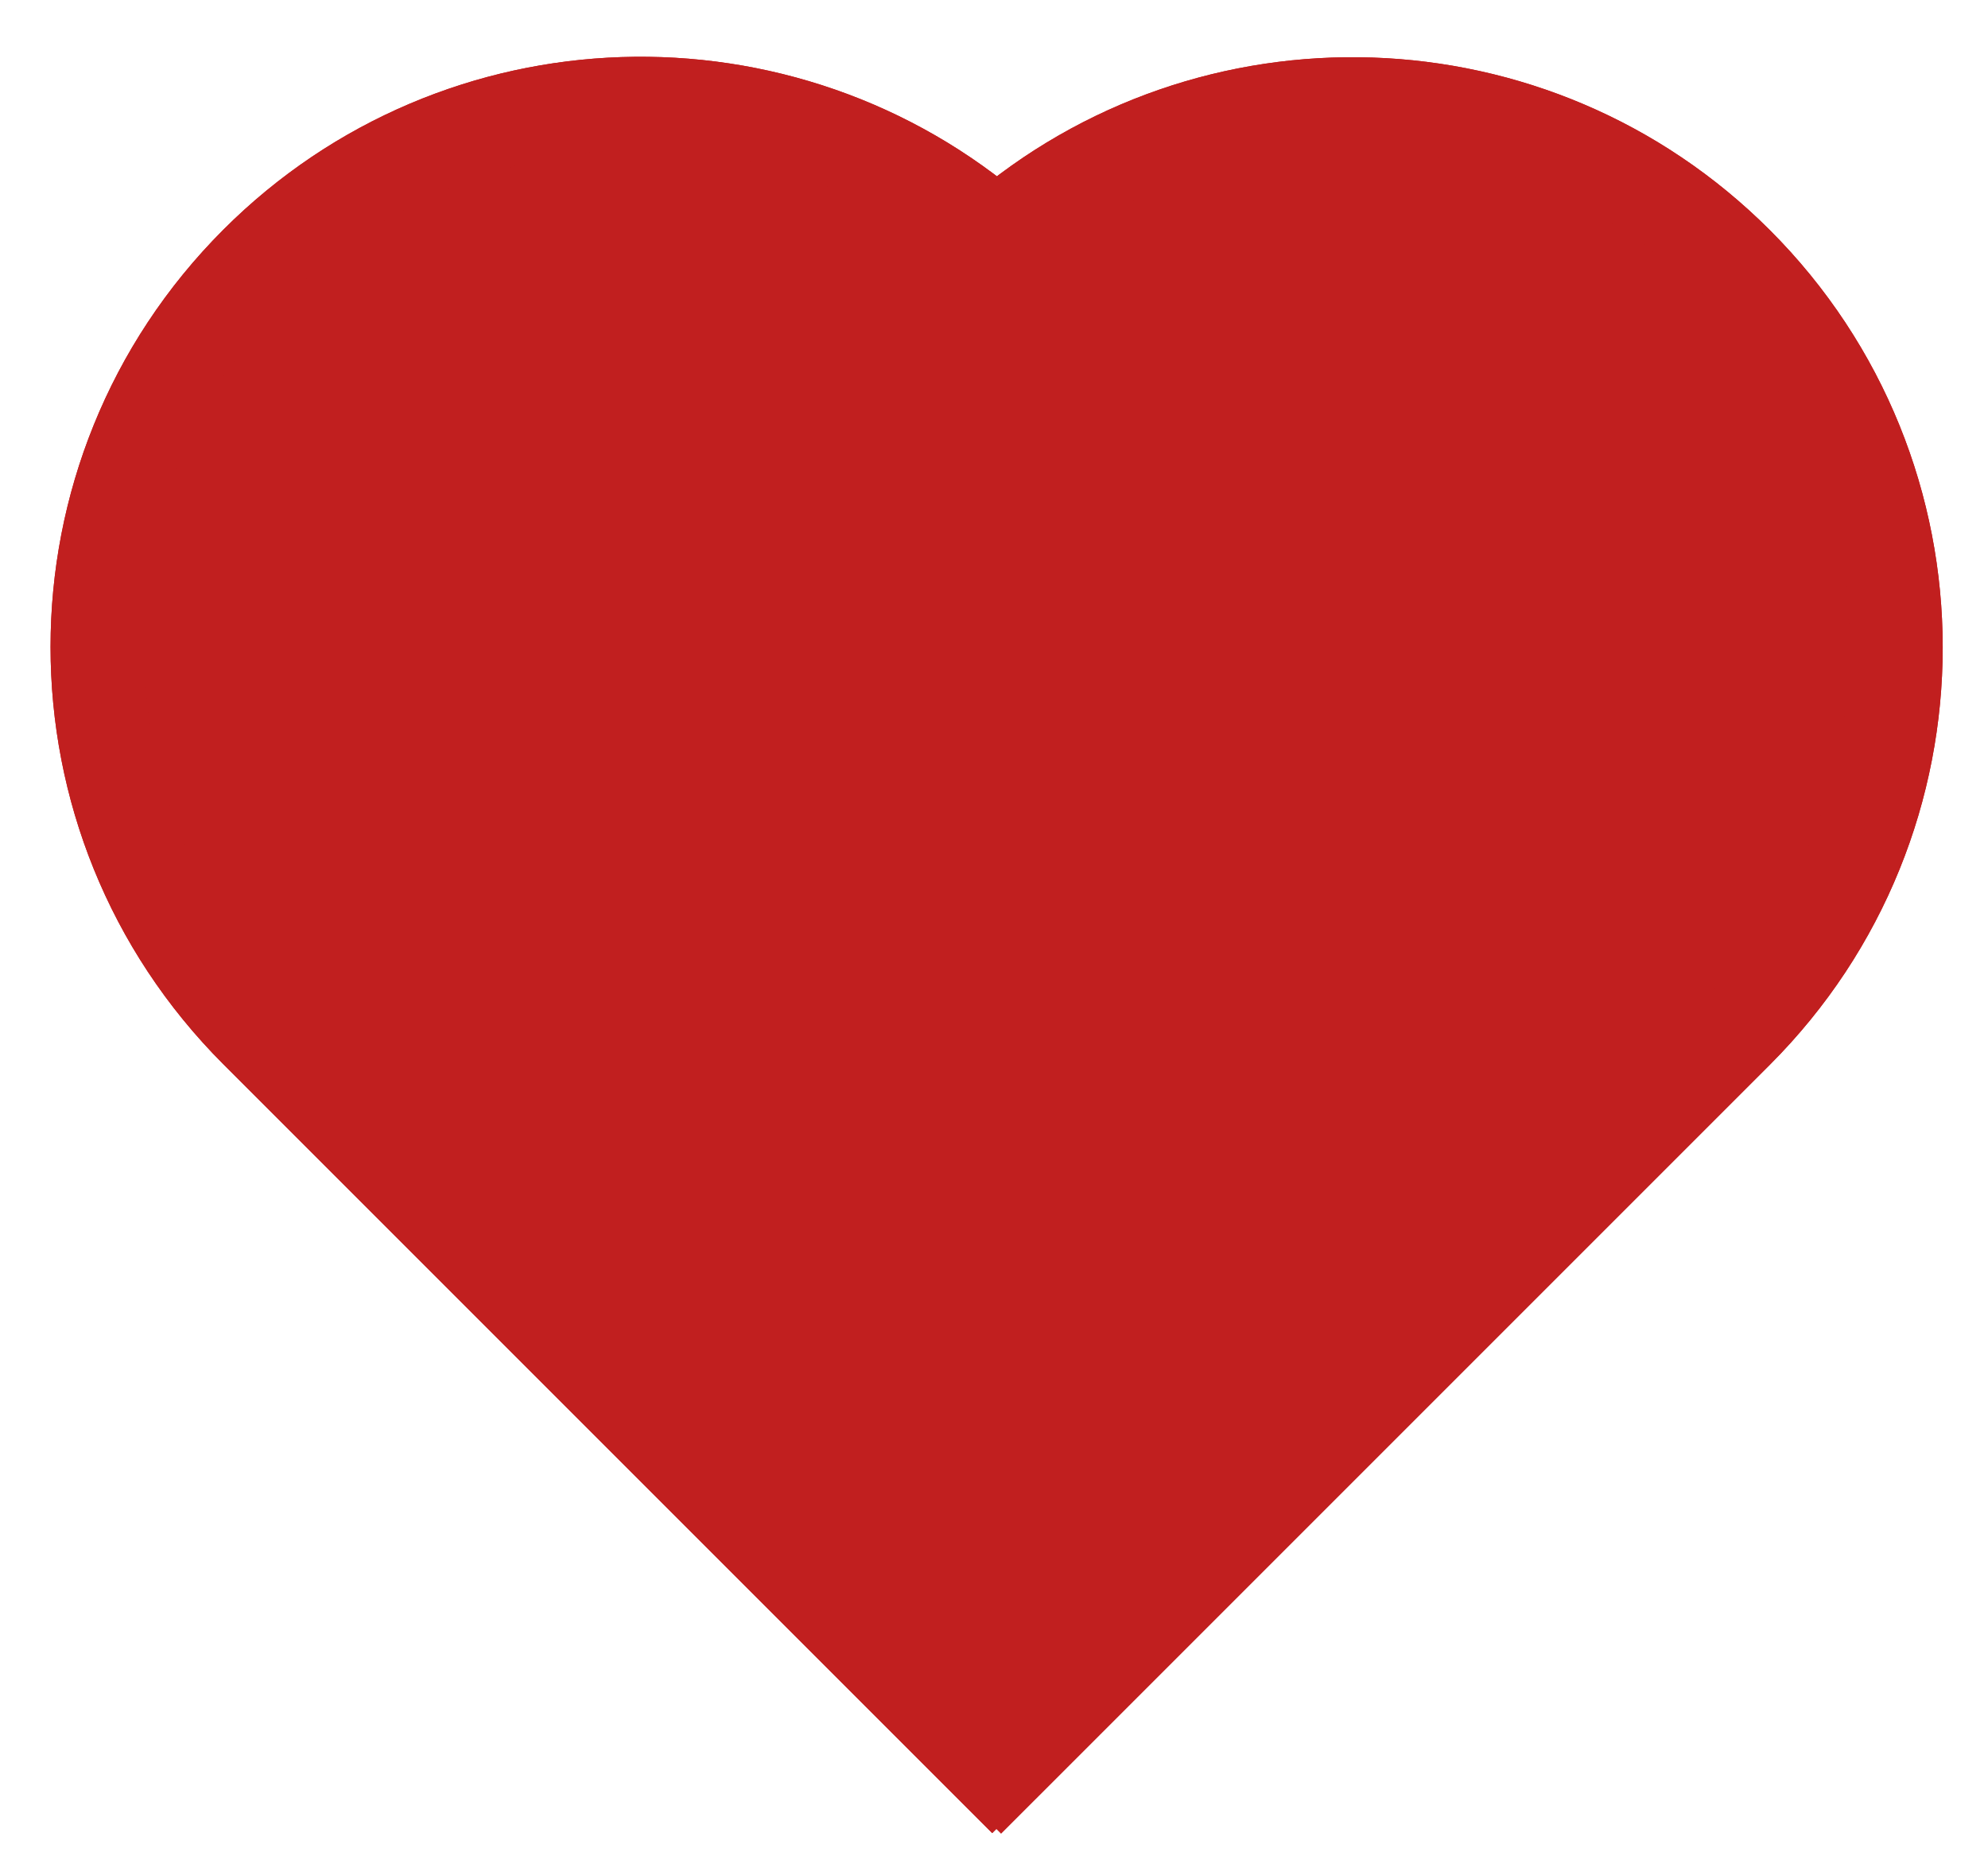
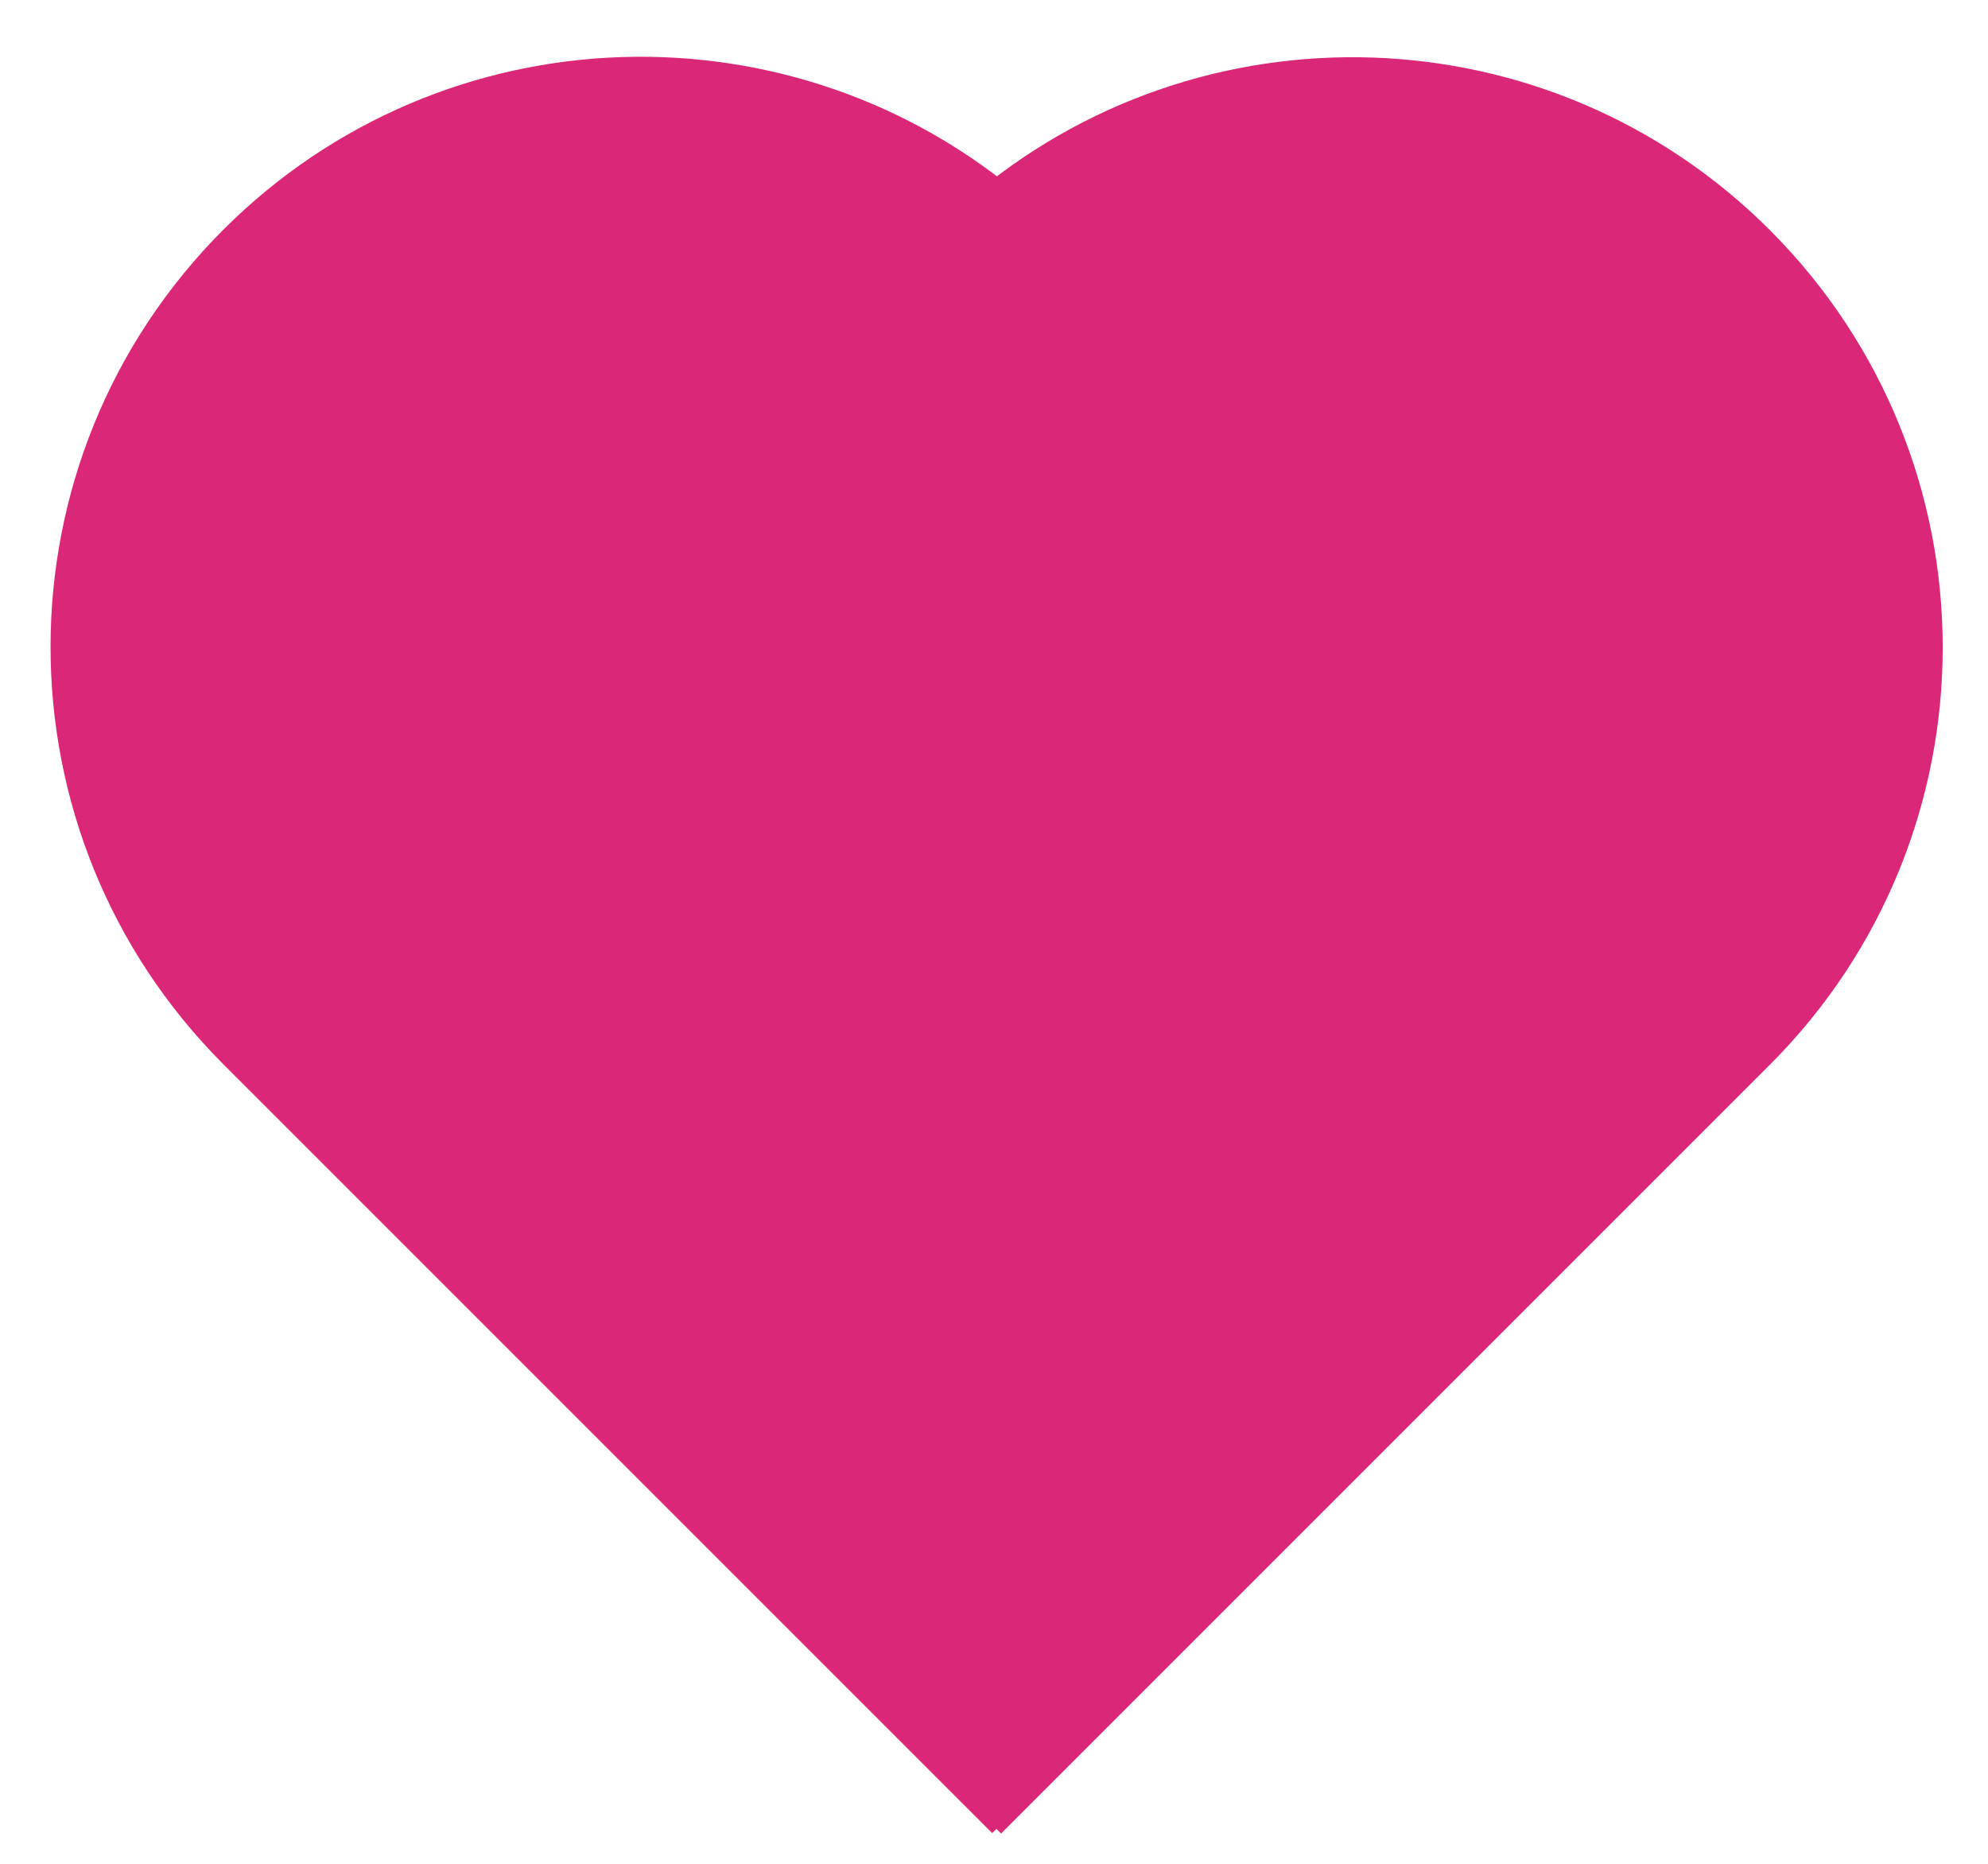
<svg xmlns="http://www.w3.org/2000/svg" viewBox="0 0 320 300" fill="none">
-   <path d="M159.706 284.449L160.386 283.768L161.14 284.522L166.444 279.219L279.581 166.082C313.752 131.911 313.752 76.509 279.581 42.338C246.913 9.67 194.84 8.233 160.465 38.028C126.091 8.158 73.96 9.571 41.265 42.265C7.094 76.436 7.094 131.838 41.265 166.009L154.402 279.146L159.706 284.449Z" fill="#FFE4E4" stroke="#C11F1F" stroke-width="15" />
-   <path d="M159.706 284.449L160.386 283.768L161.14 284.522L166.444 279.219L279.581 166.082C313.752 131.911 313.752 76.509 279.581 42.338C246.913 9.67 194.84 8.233 160.465 38.028C126.091 8.158 73.96 9.571 41.265 42.265C7.094 76.436 7.094 131.838 41.265 166.009L154.402 279.146L159.706 284.449Z" fill="#C11F1F" stroke="#C11F1F" stroke-width="15" />
+   <path d="M159.706 284.449L160.386 283.768L161.14 284.522L166.444 279.219L279.581 166.082C313.752 131.911 313.752 76.509 279.581 42.338C246.913 9.67 194.84 8.233 160.465 38.028C126.091 8.158 73.96 9.571 41.265 42.265C7.094 76.436 7.094 131.838 41.265 166.009L154.402 279.146L159.706 284.449Z" fill="#DB2777" stroke="#DB2777" stroke-width="15" />
</svg>
